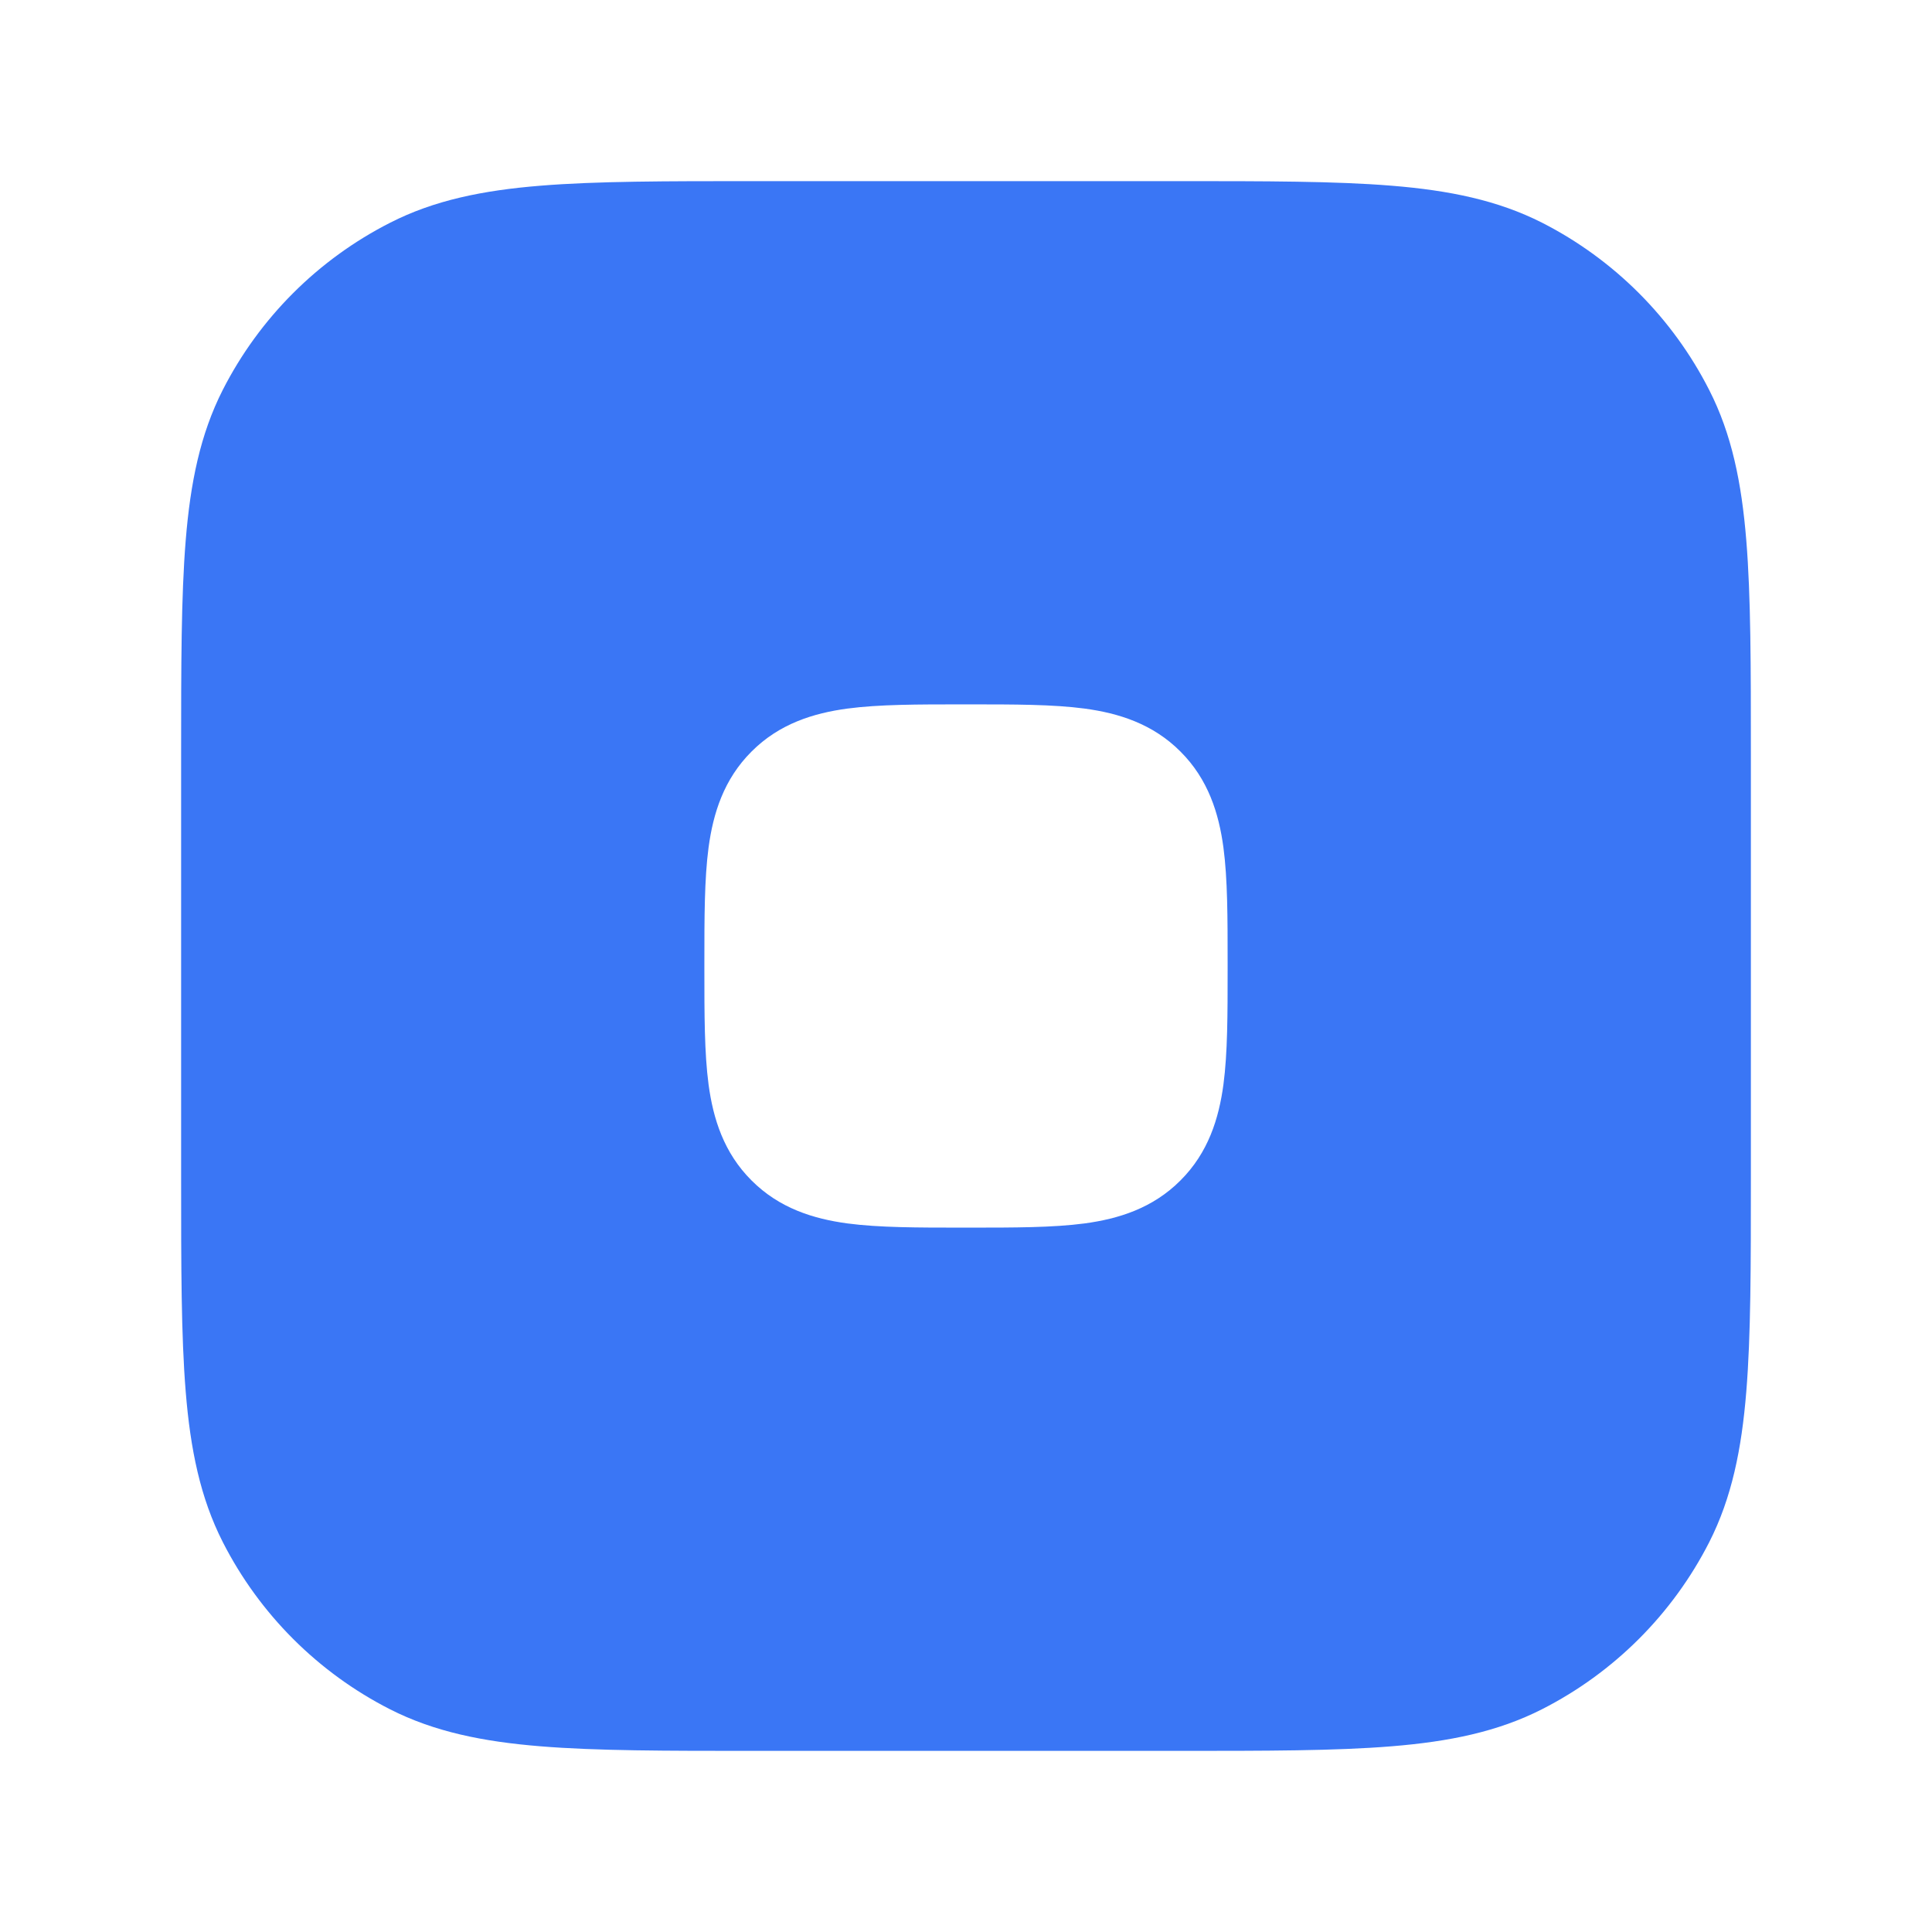
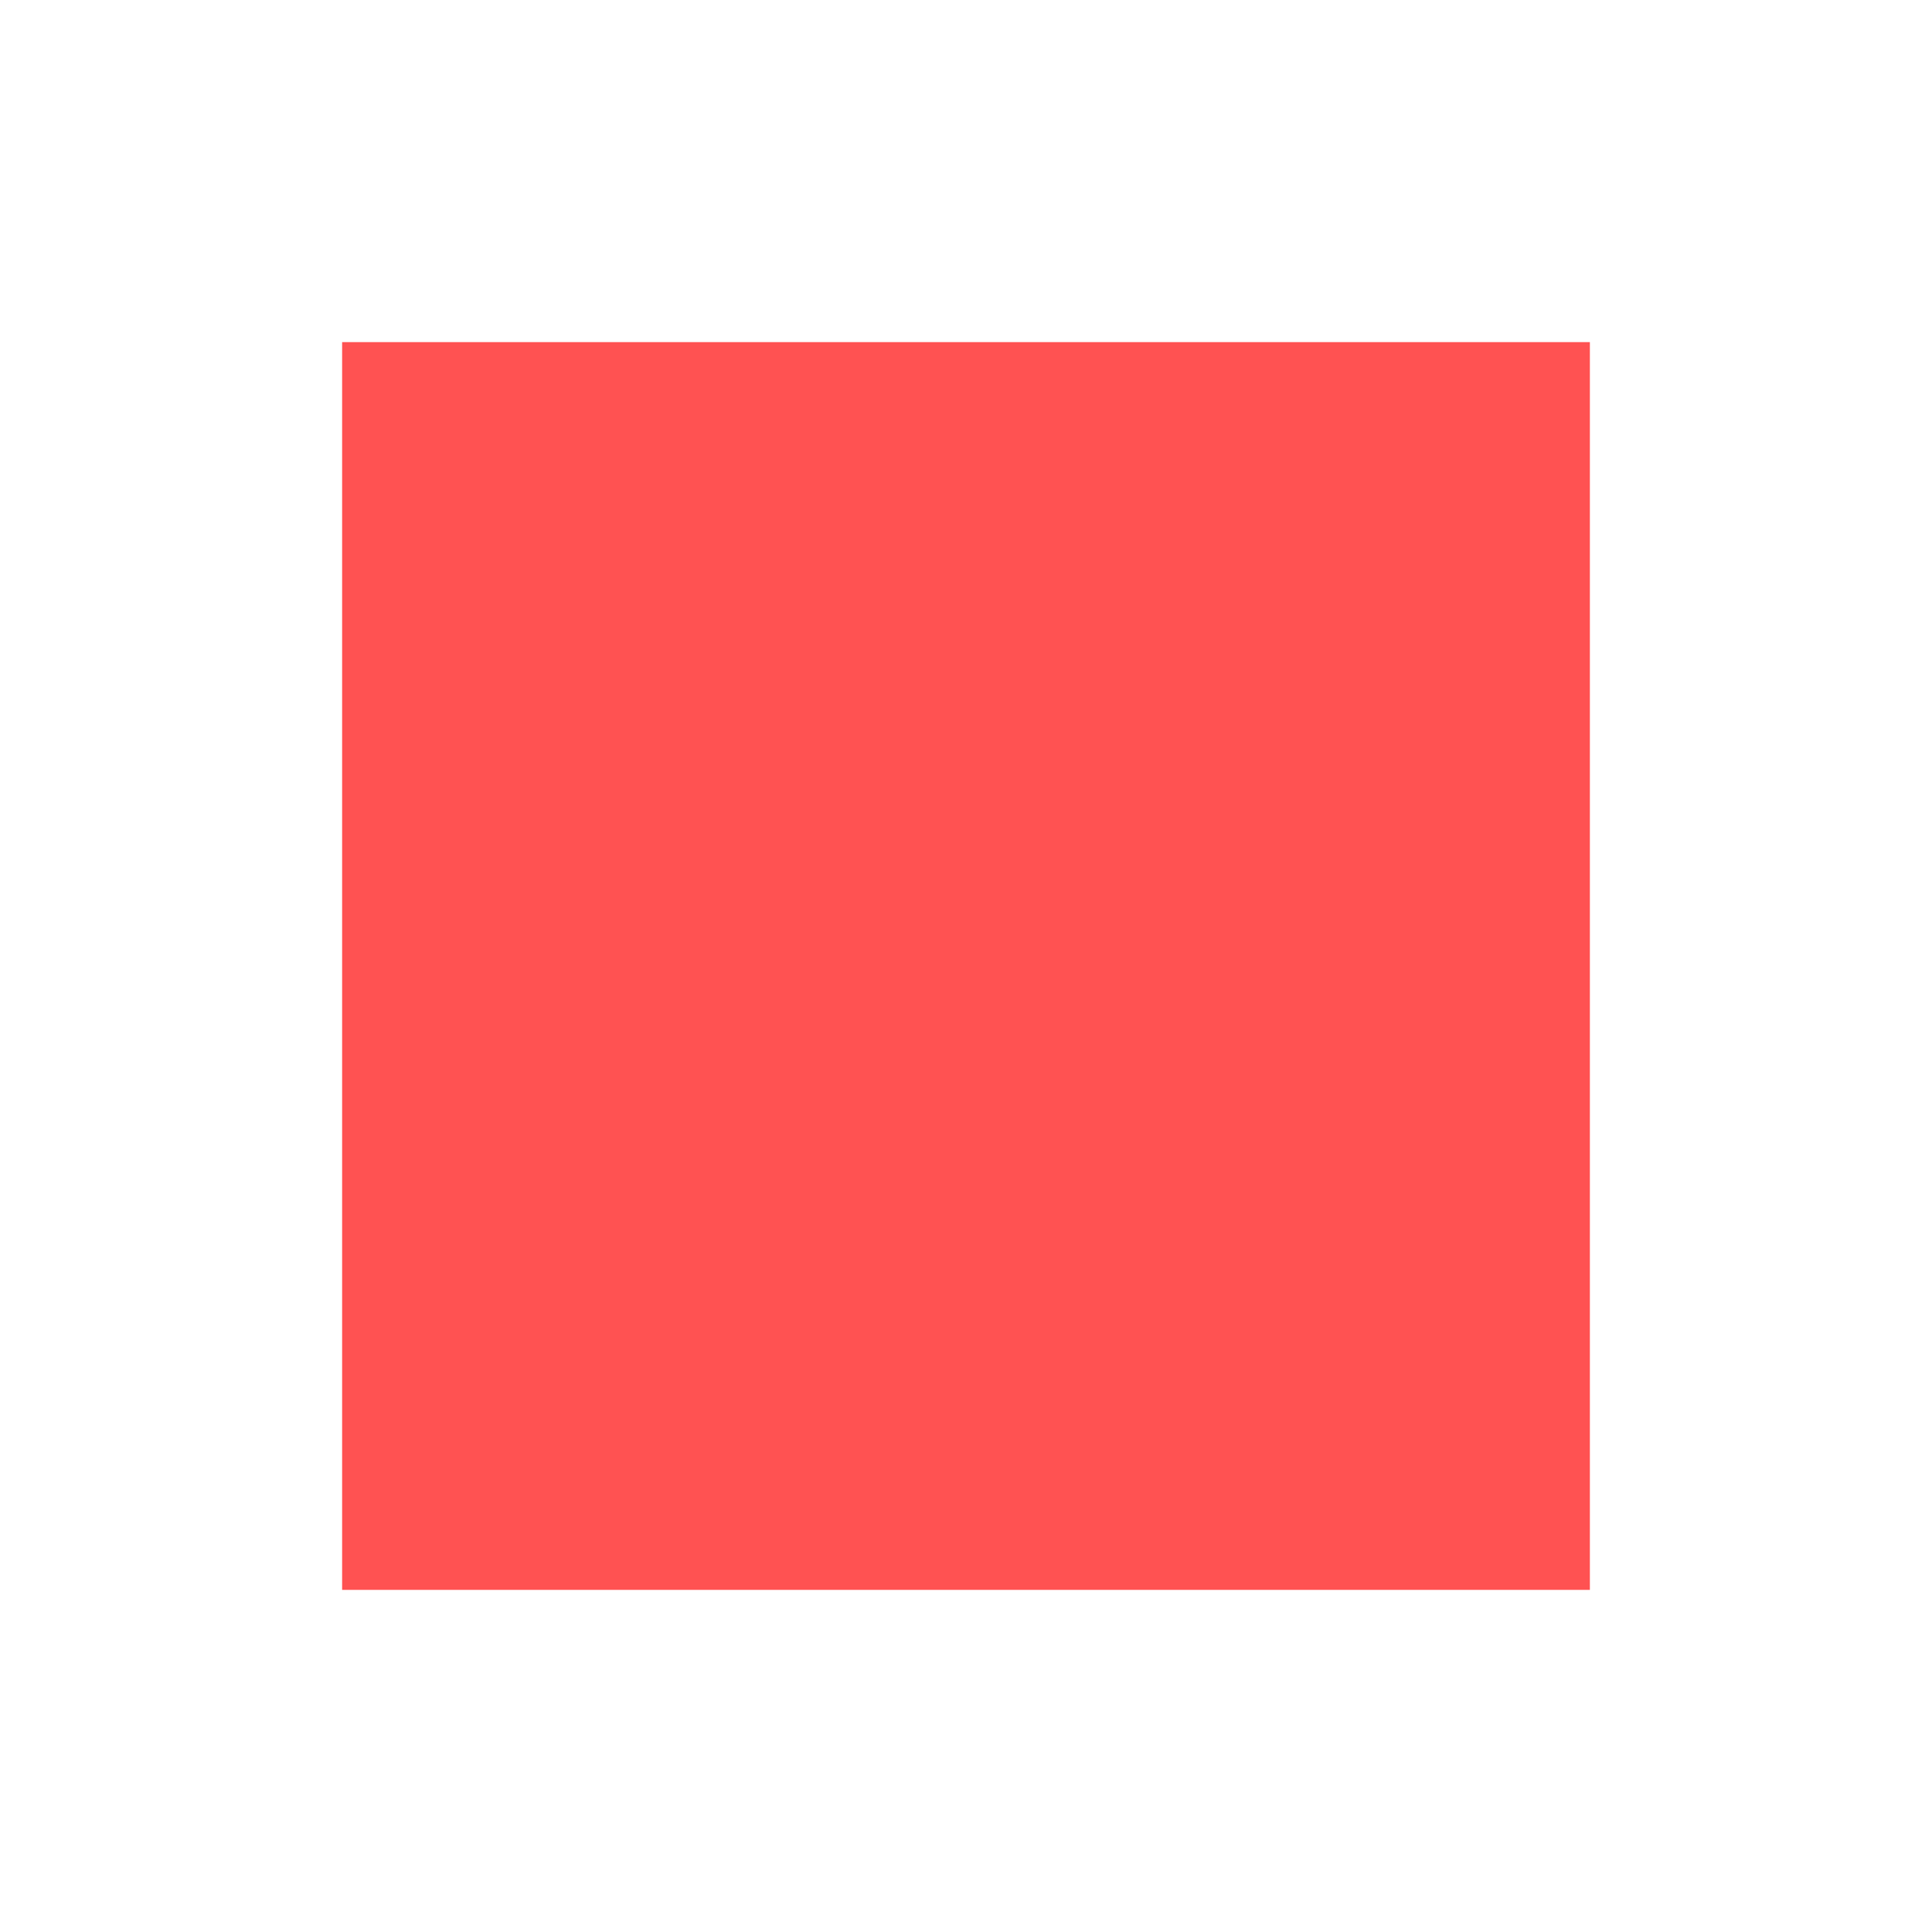
- <svg xmlns="http://www.w3.org/2000/svg" aria-hidden="true" role="img" width="512" height="512" viewBox="0 0 24 24" style="color: rgb(58, 118, 245);">
-   <path fill="currentColor" d="M9.367 2.25h5.266c1.092 0 1.958 0 2.655.057c.714.058 1.317.18 1.869.46a4.75 4.75 0 0 1 2.075 2.077c.281.55.403 1.154.461 1.868c.057.697.057 1.563.057 2.655v5.266c0 1.092 0 1.958-.057 2.655c-.058.714-.18 1.317-.46 1.869a4.75 4.75 0 0 1-2.076 2.075c-.552.281-1.155.403-1.869.461c-.697.057-1.563.057-2.655.057H9.367c-1.092 0-1.958 0-2.655-.057c-.714-.058-1.317-.18-1.868-.46a4.75 4.75 0 0 1-2.076-2.076c-.281-.552-.403-1.155-.461-1.869c-.057-.697-.057-1.563-.057-2.655V9.367c0-1.092 0-1.958.057-2.655c.058-.714.18-1.317.46-1.868a4.75 4.75 0 0 1 2.077-2.076c.55-.281 1.154-.403 1.868-.461c.697-.057 1.563-.057 2.655-.057m1.161 6.552c-.423.057-.847.188-1.192.534c-.346.345-.477.769-.534 1.192c-.052.391-.052.876-.052 1.425v.094c0 .549 0 1.034.052 1.425c.057.423.188.847.534 1.192c.345.346.769.477 1.192.534c.391.052.876.052 1.425.052h.095c.548 0 1.033 0 1.424-.052c.423-.057.847-.188 1.192-.534c.346-.345.477-.769.534-1.192c.052-.391.052-.876.052-1.424v-.095c0-.549 0-1.034-.052-1.424c-.057-.424-.188-.848-.534-1.193c-.345-.346-.769-.477-1.192-.534c-.391-.052-.876-.052-1.425-.052h-.094c-.549 0-1.034 0-1.424.052" />
+ <svg xmlns="http://www.w3.org/2000/svg" width="24" height="24" viewBox="0 0 24 24" fill="none" stroke="#ff5252" stroke-width="1.5" stroke-linecap="square" stroke-linejoin="miter" data-token="--state-error">
+   <rect x="5" y="5" width="14" height="14" fill="#ff5252" />
</svg>
